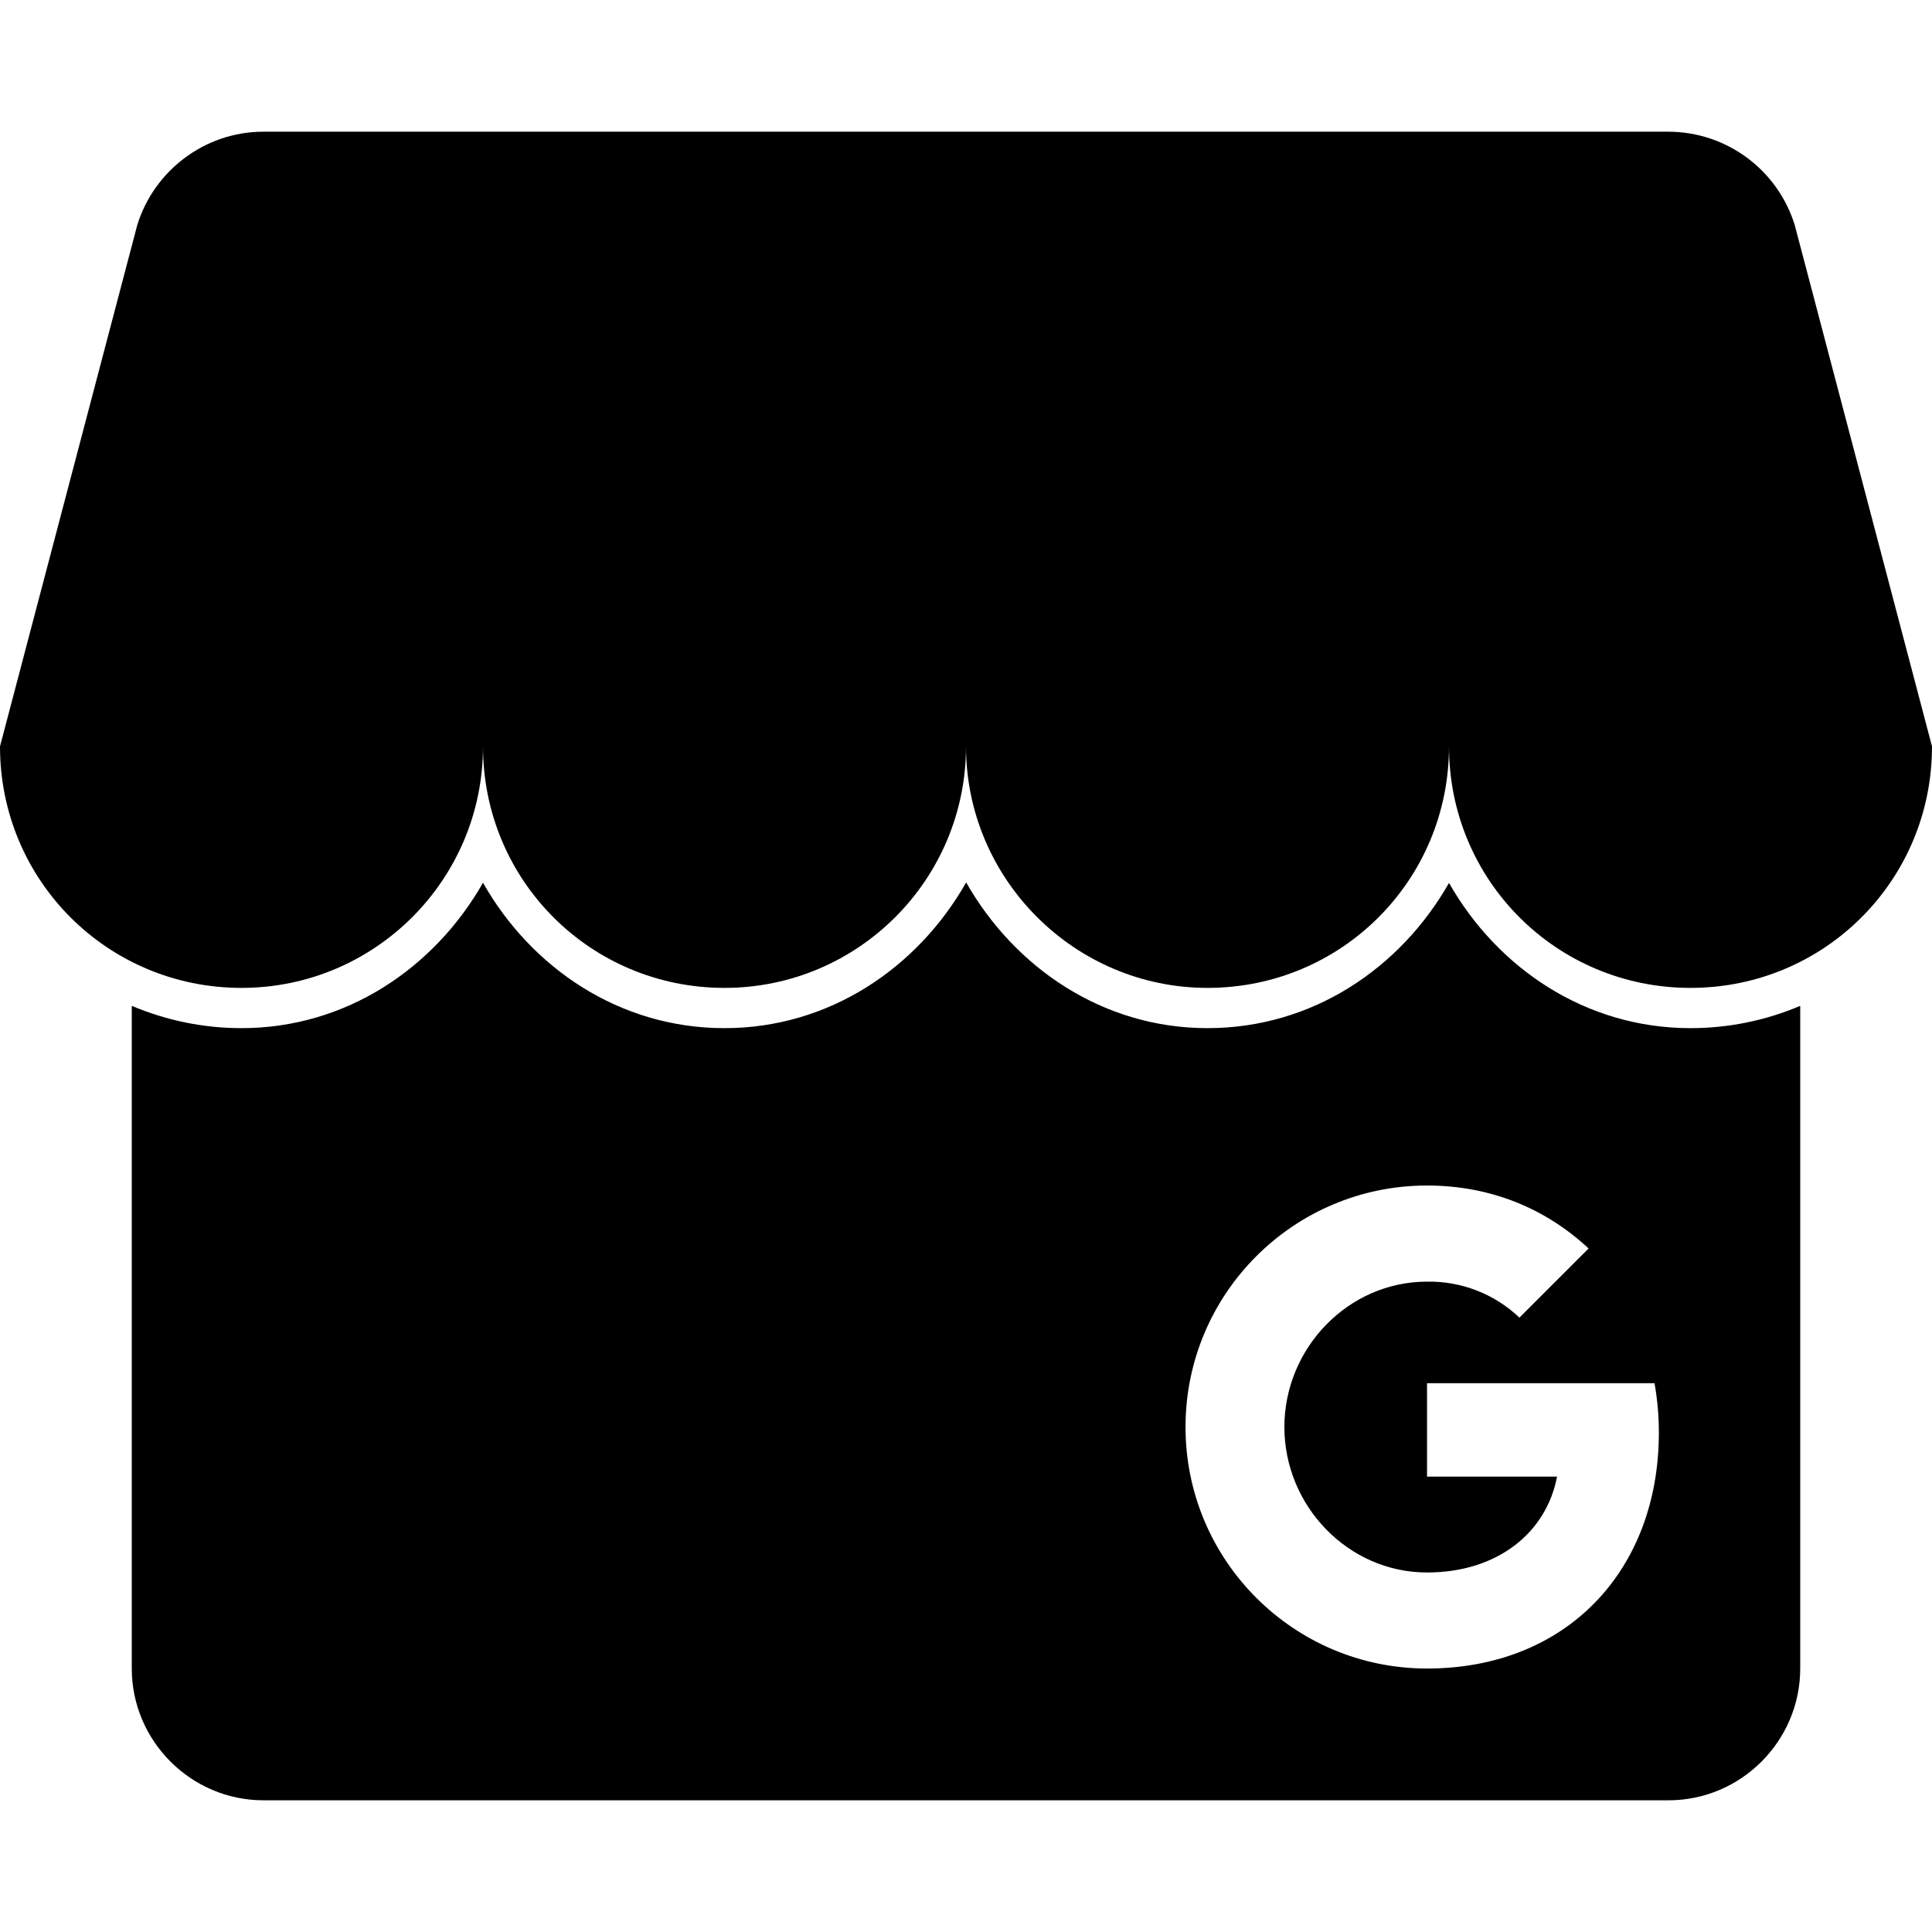
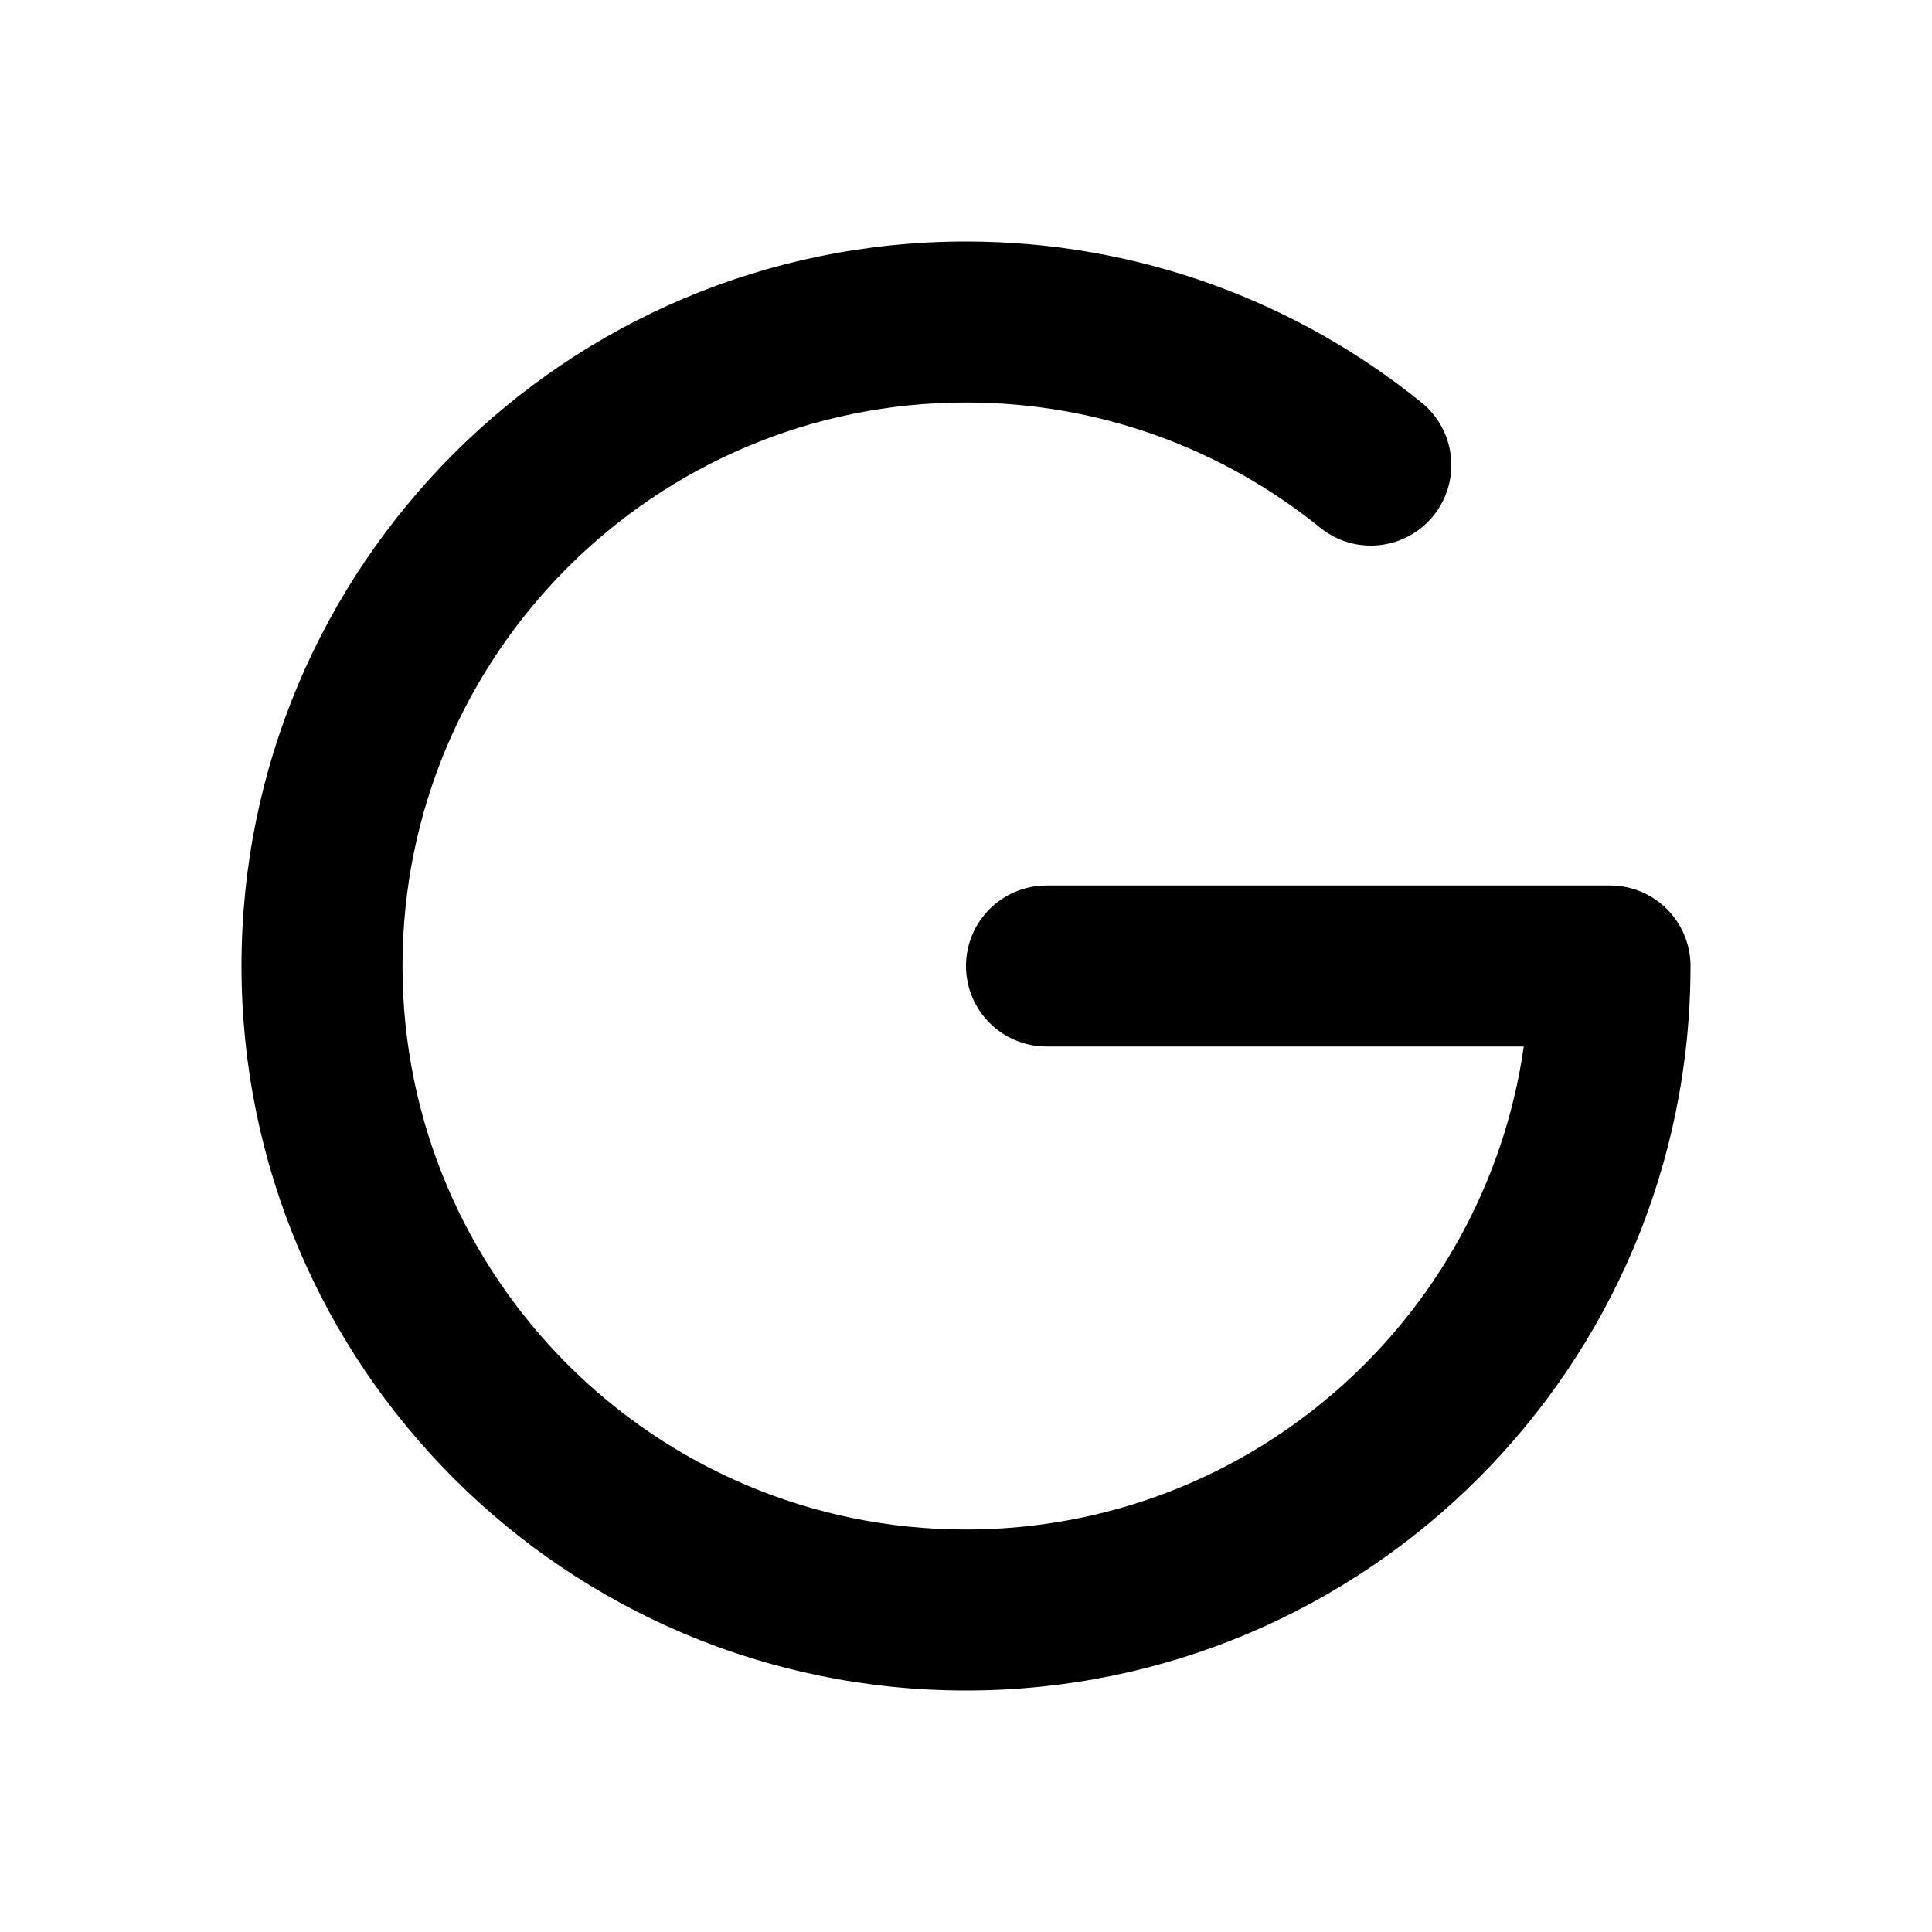
- <svg xmlns="http://www.w3.org/2000/svg" fill="#000000" width="800px" height="800px" viewBox="0 0 24 24" role="img">
-   <path d="M3.273 1.636c-.736 0-1.363.492-1.568 1.16L0 9.272c0 1.664 1.336 3 3 3a3 3 0 0 0 3-3c0 1.664 1.336 3 3 3a3 3 0 0 0 3-3c0 1.65 1.35 3 3 3 1.664 0 3-1.336 3-3 0 1.664 1.336 3 3 3s3-1.336 3-3l-1.705-6.476a1.646 1.646 0 0 0-1.568-1.16zm8.729 9.326c-.604 1.063-1.703 1.81-3.002 1.81-1.304 0-2.398-.747-3-1.806-.604 1.06-1.702 1.806-3 1.806-.484 0-.944-.1-1.363-.277v8.232c0 .9.736 1.637 1.636 1.637h17.454c.9 0 1.636-.737 1.636-1.637v-8.232a3.48 3.48 0 0 1-1.363.277c-1.304 0-2.398-.746-3-1.804-.602 1.058-1.696 1.804-3 1.804-1.299 0-2.394-.75-2.998-1.81zm5.725 3.765c.808 0 1.488.298 2.007.782l-.859.859a1.623 1.623 0 0 0-1.148-.447c-.98 0-1.772.827-1.772 1.806 0 .98.792 1.807 1.772 1.807.882 0 1.485-.501 1.615-1.191h-1.615v-1.16h2.826c.035.196.054.4.054.613 0 1.714-1.147 2.931-2.88 2.931a3 3 0 0 1 0-6z" />
+ <svg xmlns="http://www.w3.org/2000/svg" width="800px" height="800px" viewBox="0 0 24 24" fill="none">
+   <path fill-rule="evenodd" clip-rule="evenodd" d="M12 5C8.134 5 5 8.134 5 12C5 15.866 8.134 19 12 19C15.527 19 18.444 16.392 18.929 13H13C12.448 13 12 12.552 12 12C12 11.448 12.448 11 13 11H20C20.552 11 21 11.448 21 12C21 16.971 16.971 21 12 21C7.029 21 3 16.971 3 12C3 7.029 7.029 3 12 3C14.142 3 16.112 3.75 17.658 5C18.087 5.348 18.154 5.977 17.806 6.407C17.459 6.836 16.829 6.903 16.4 6.555C15.197 5.582 13.668 5 12 5Z" fill="#000000" />
</svg>
